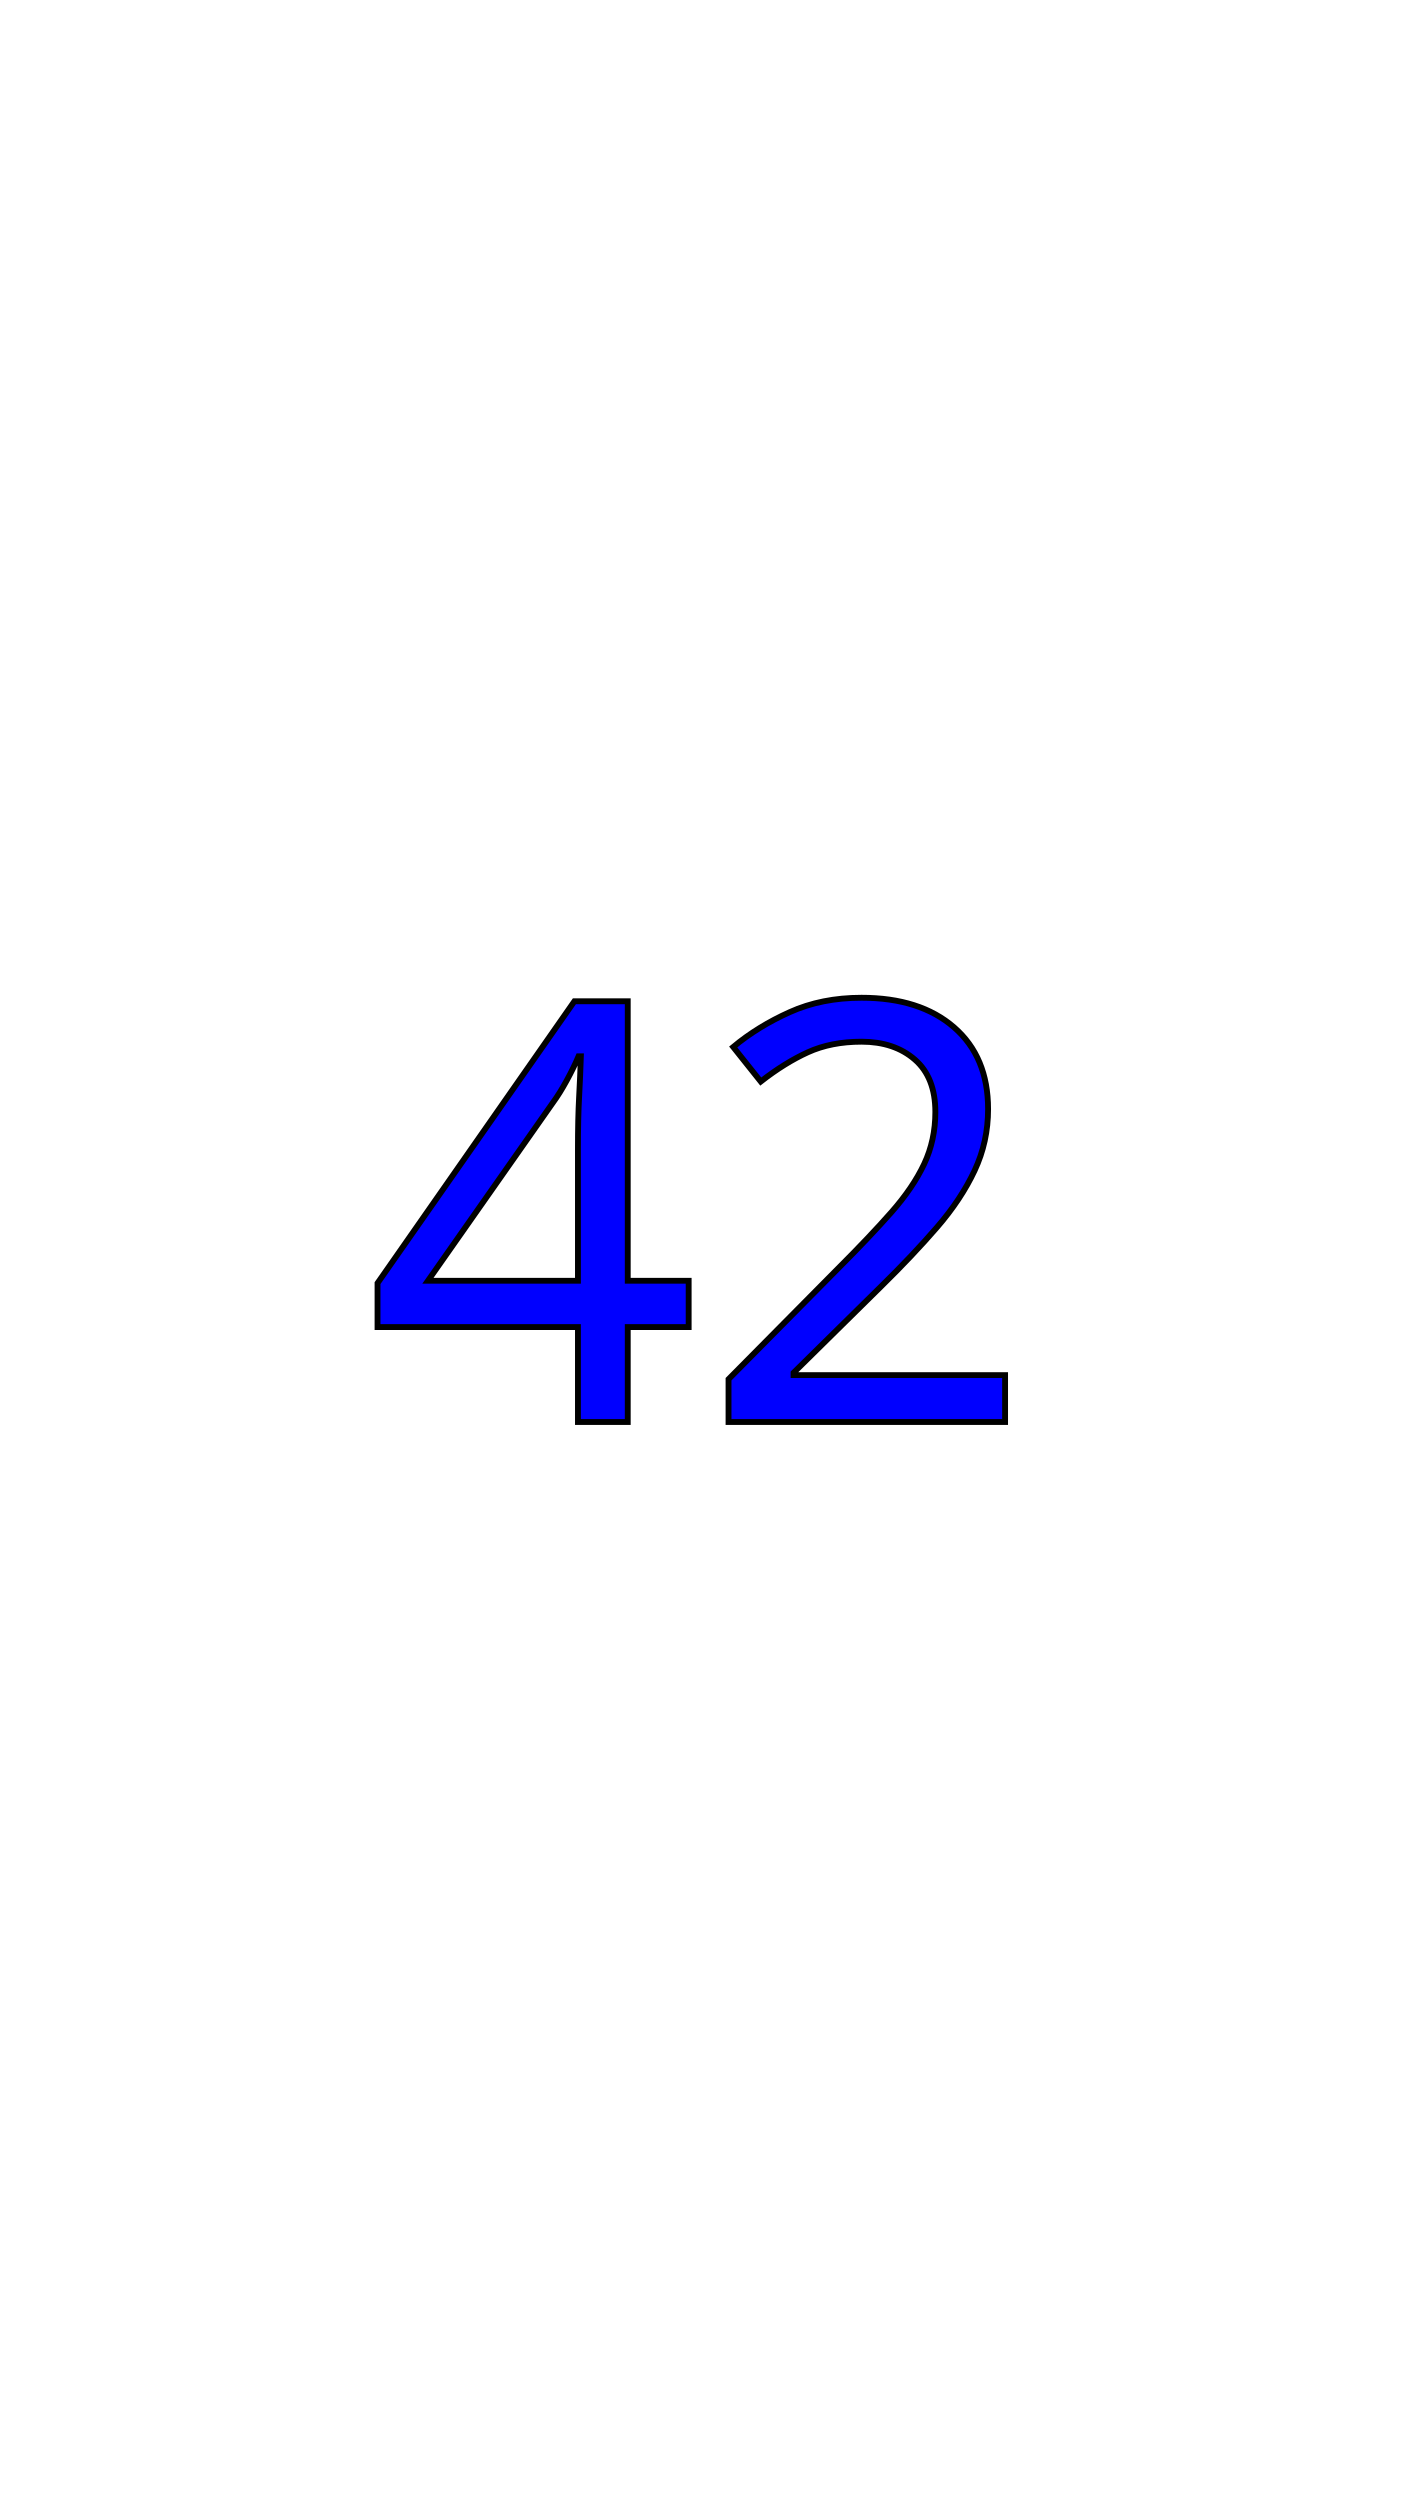
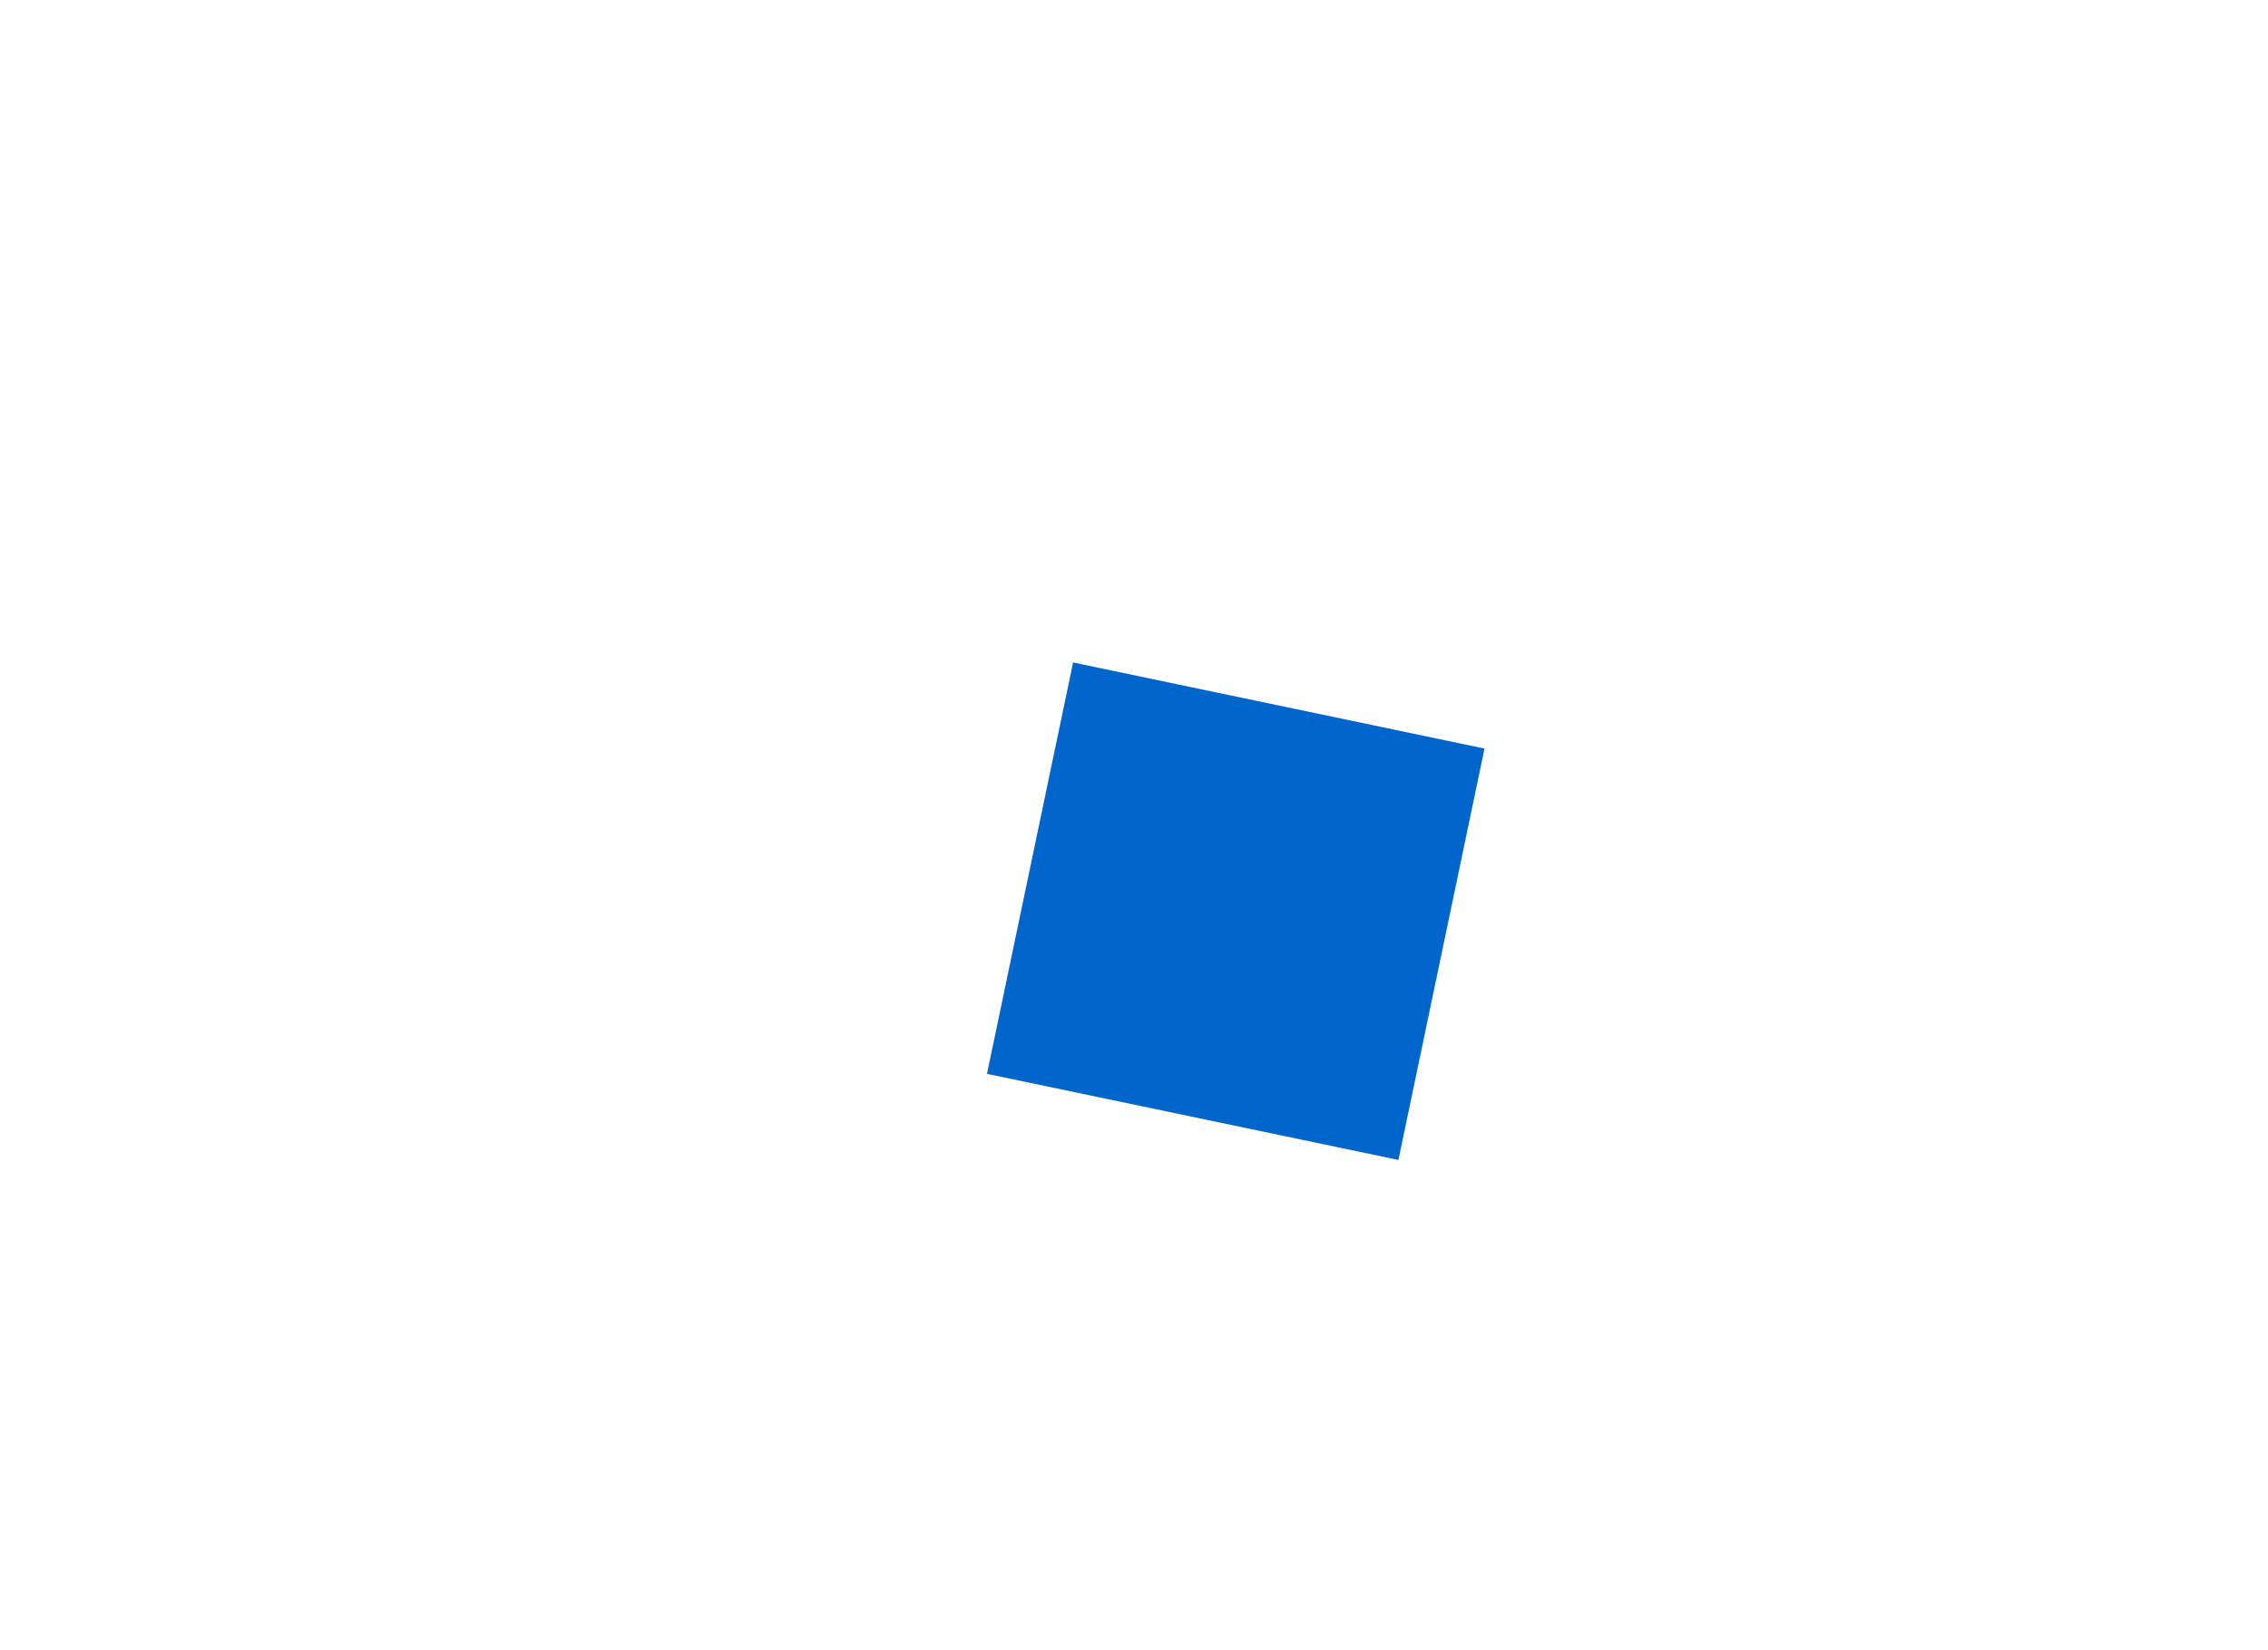
- <svg xmlns="http://www.w3.org/2000/svg" version="1.1" id="Layer_1" x="0px" y="0px" width="720px" height="1280px" viewBox="0 0 720 1280" enable-background="new 0 0 720 1280" xml:space="preserve">
-   <text transform="matrix(1 0 0 1 187.002 728.0508)" fill="#0000FF" stroke="#000000" stroke-width="3" stroke-miterlimit="10" font-family="'Kartika'" font-size="300">42</text>
+ <svg xmlns="http://www.w3.org/2000/svg" xmlns:xlink="http://www.w3.org/1999/xlink" version="1.1" preserveAspectRatio="xMidyMid meet" x="0px" y="0px" width="550px" height="400px" viewBox="0 0 550 400">
+   <defs>
+     <g id="Symbol_1_0_Layer0_0_FILL">
+       <path fill="#0066CC" stroke="none" d=" M 0 0 L 0 102 102 102 102 0 0 0 Z" />
+     </g>
+   </defs>
+   <g transform="matrix( -0.2047119, 0.9781494, -0.9781494, -0.2047119, 360,181.55) ">
+     <g transform="matrix( 1, 0, 0, 1, 0,0) ">
+       <use xlink:href="#Symbol_1_0_Layer0_0_FILL" />
+     </g>
+   </g>
</svg>
